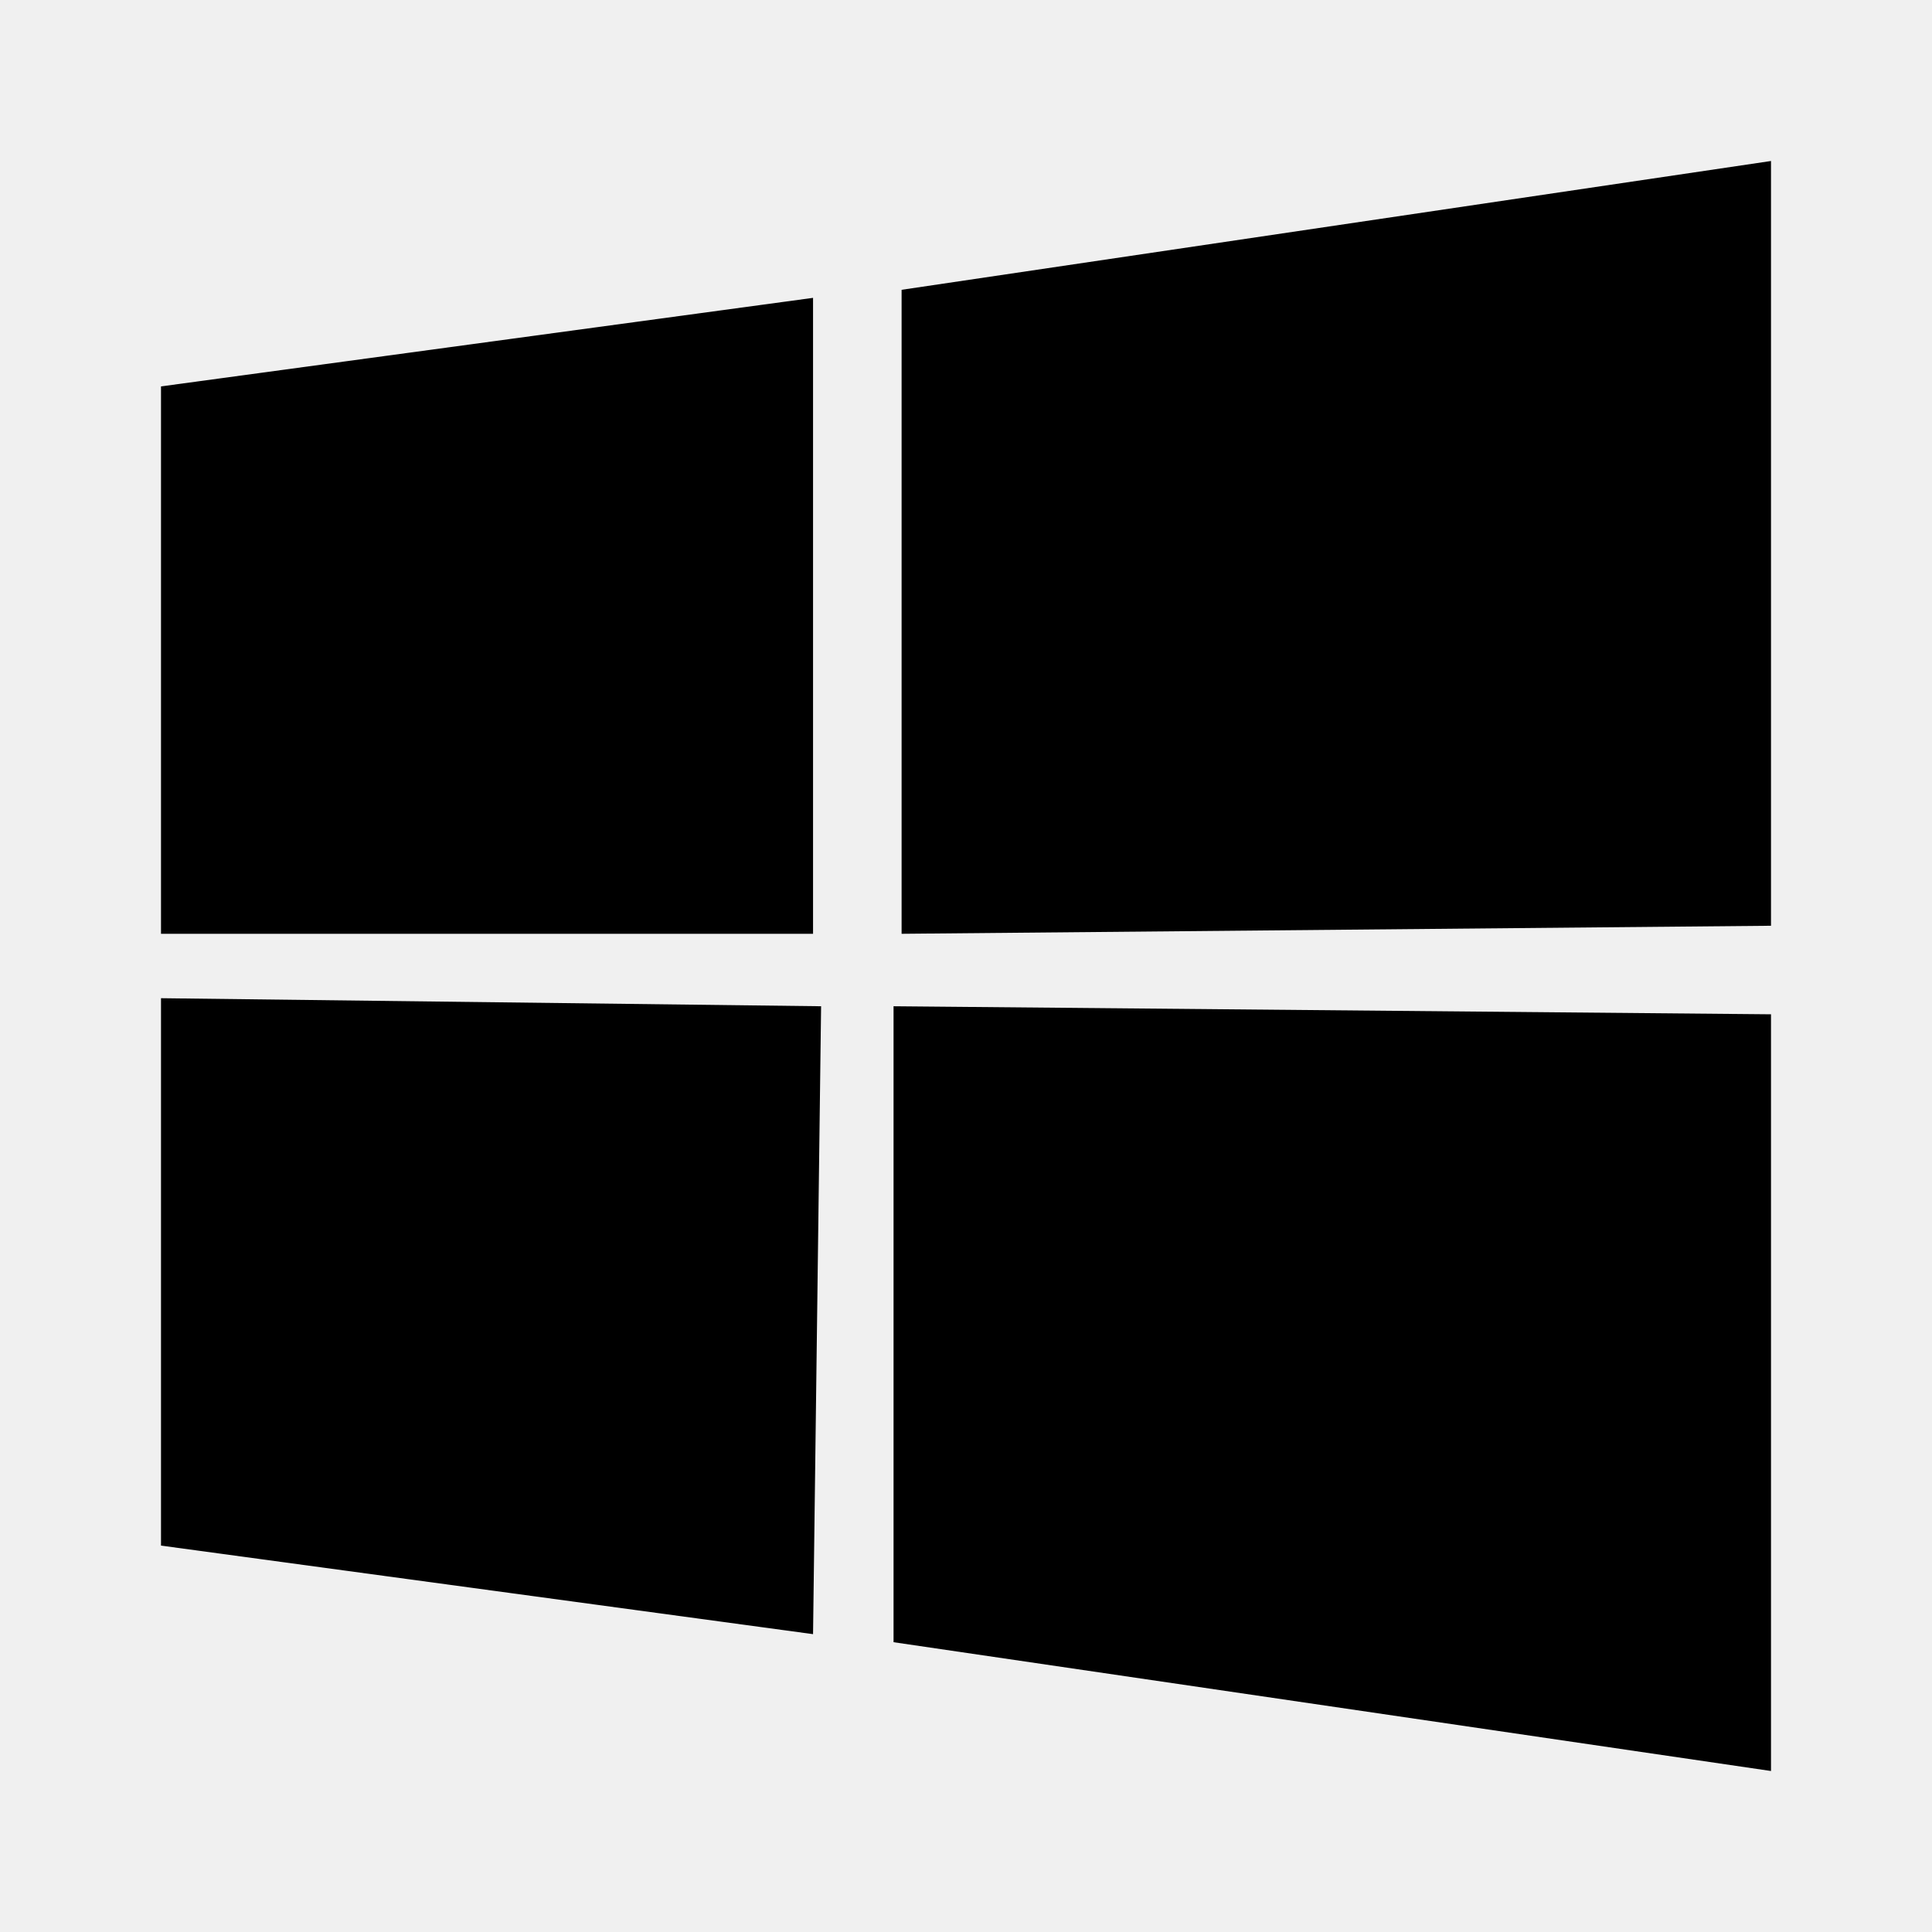
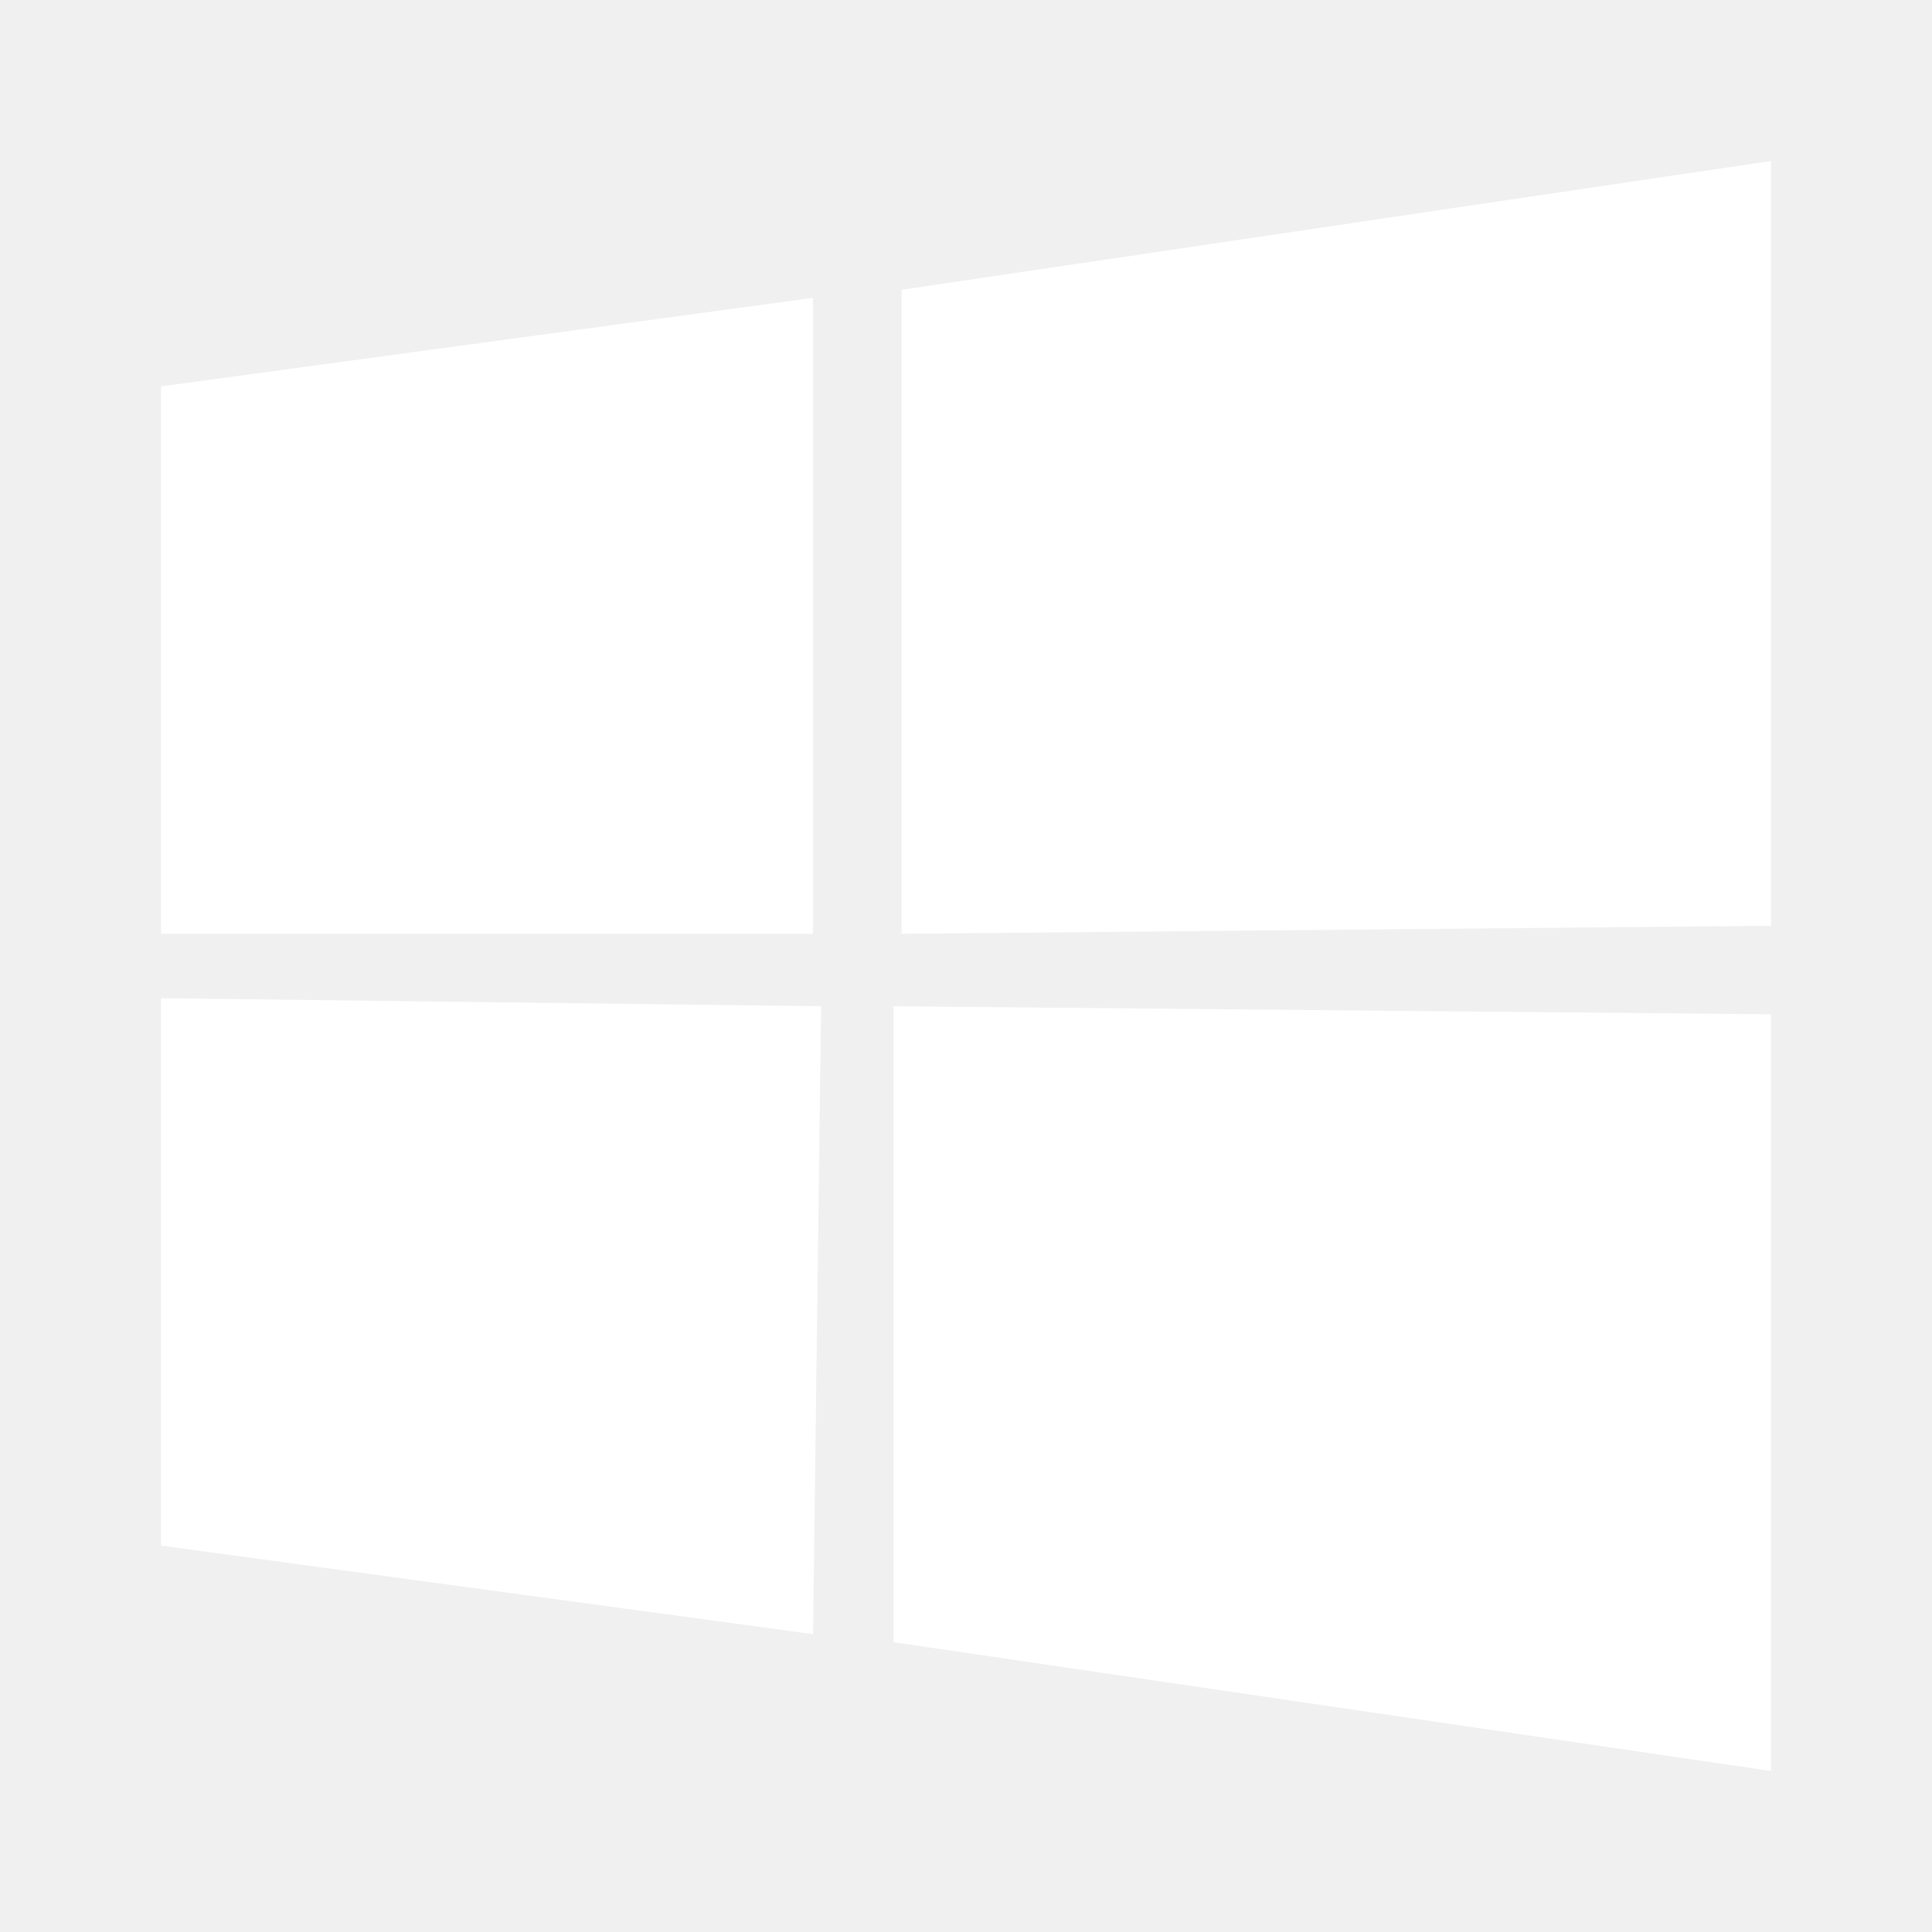
<svg xmlns="http://www.w3.org/2000/svg" width="128" height="128" viewBox="0 0 24 24">
-   <path fill="currentColor" d="M22 2L11.2 3.6v8l10.8-.1zM10.2 12.5L2 12.4v6.8l8.1 1.1zM2 4.8v6.8h8.1V3.7zm9.1 7.7v7.9L22 22v-9.4z" />
+   <path fill="white" d="M22 2L11.2 3.6v8l10.8-.1zM10.2 12.5L2 12.4v6.8l8.1 1.1zM2 4.8v6.8h8.1V3.7zm9.1 7.7v7.9L22 22v-9.4z" />
</svg>
